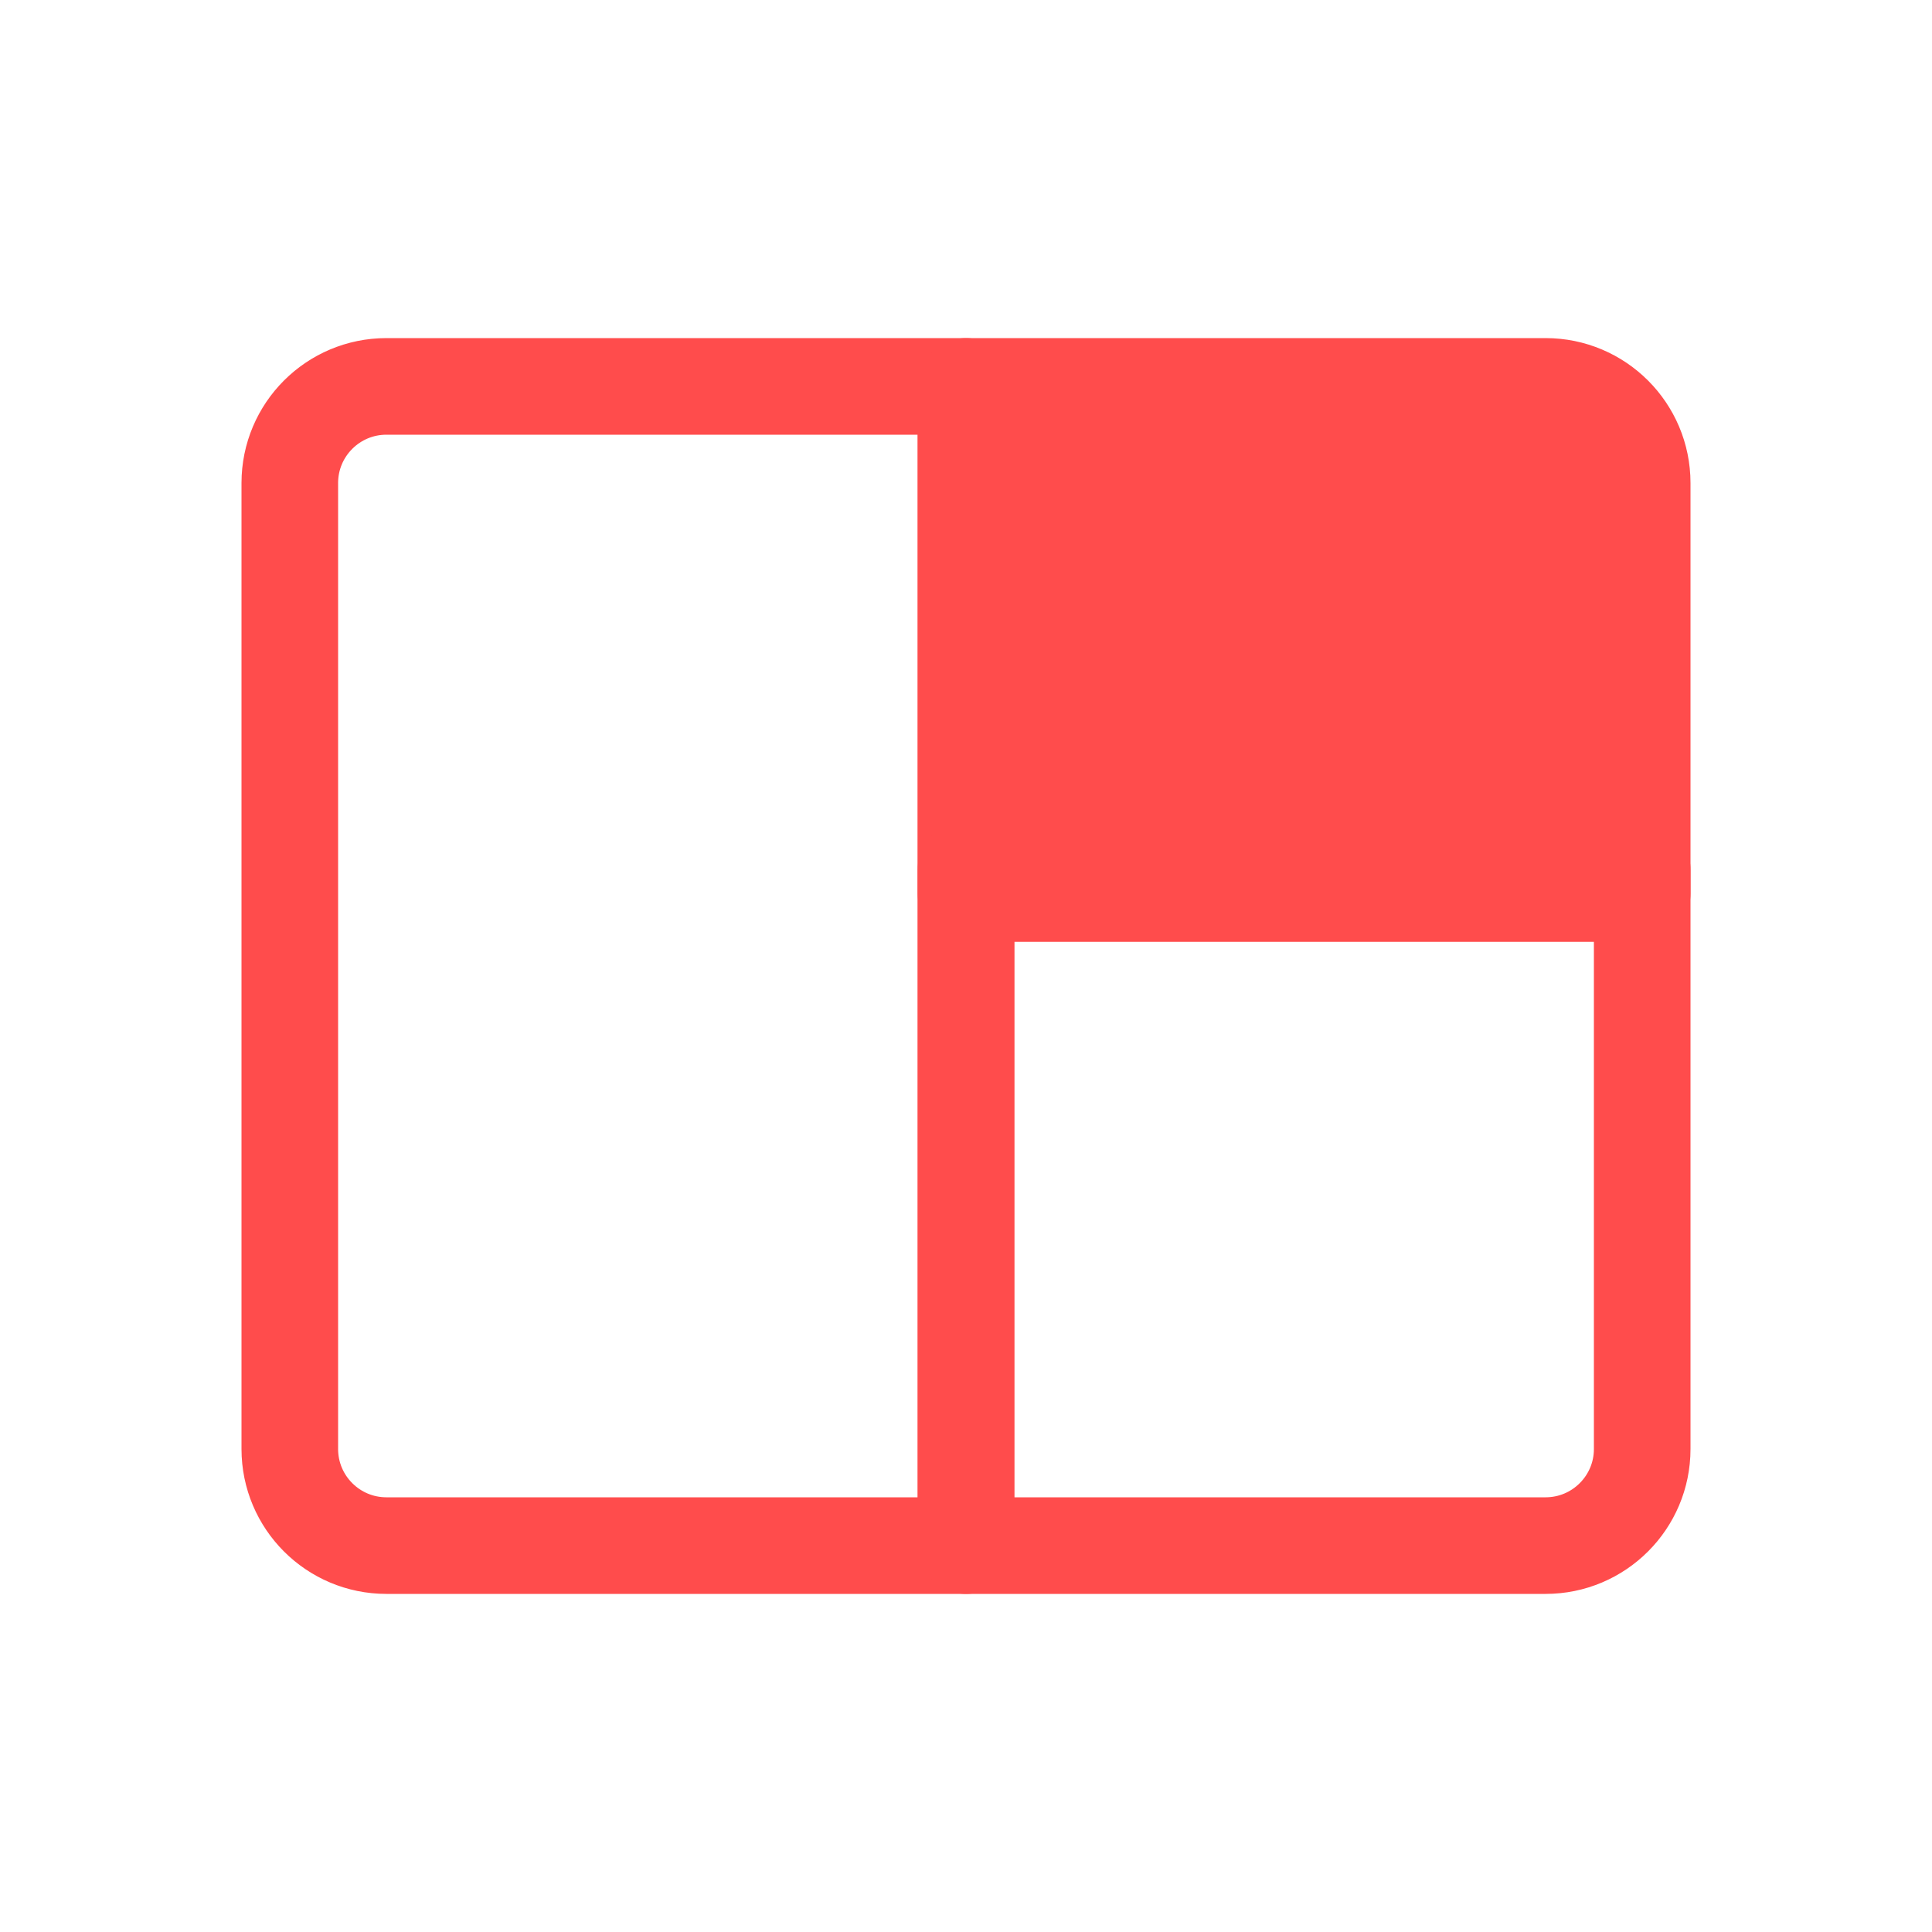
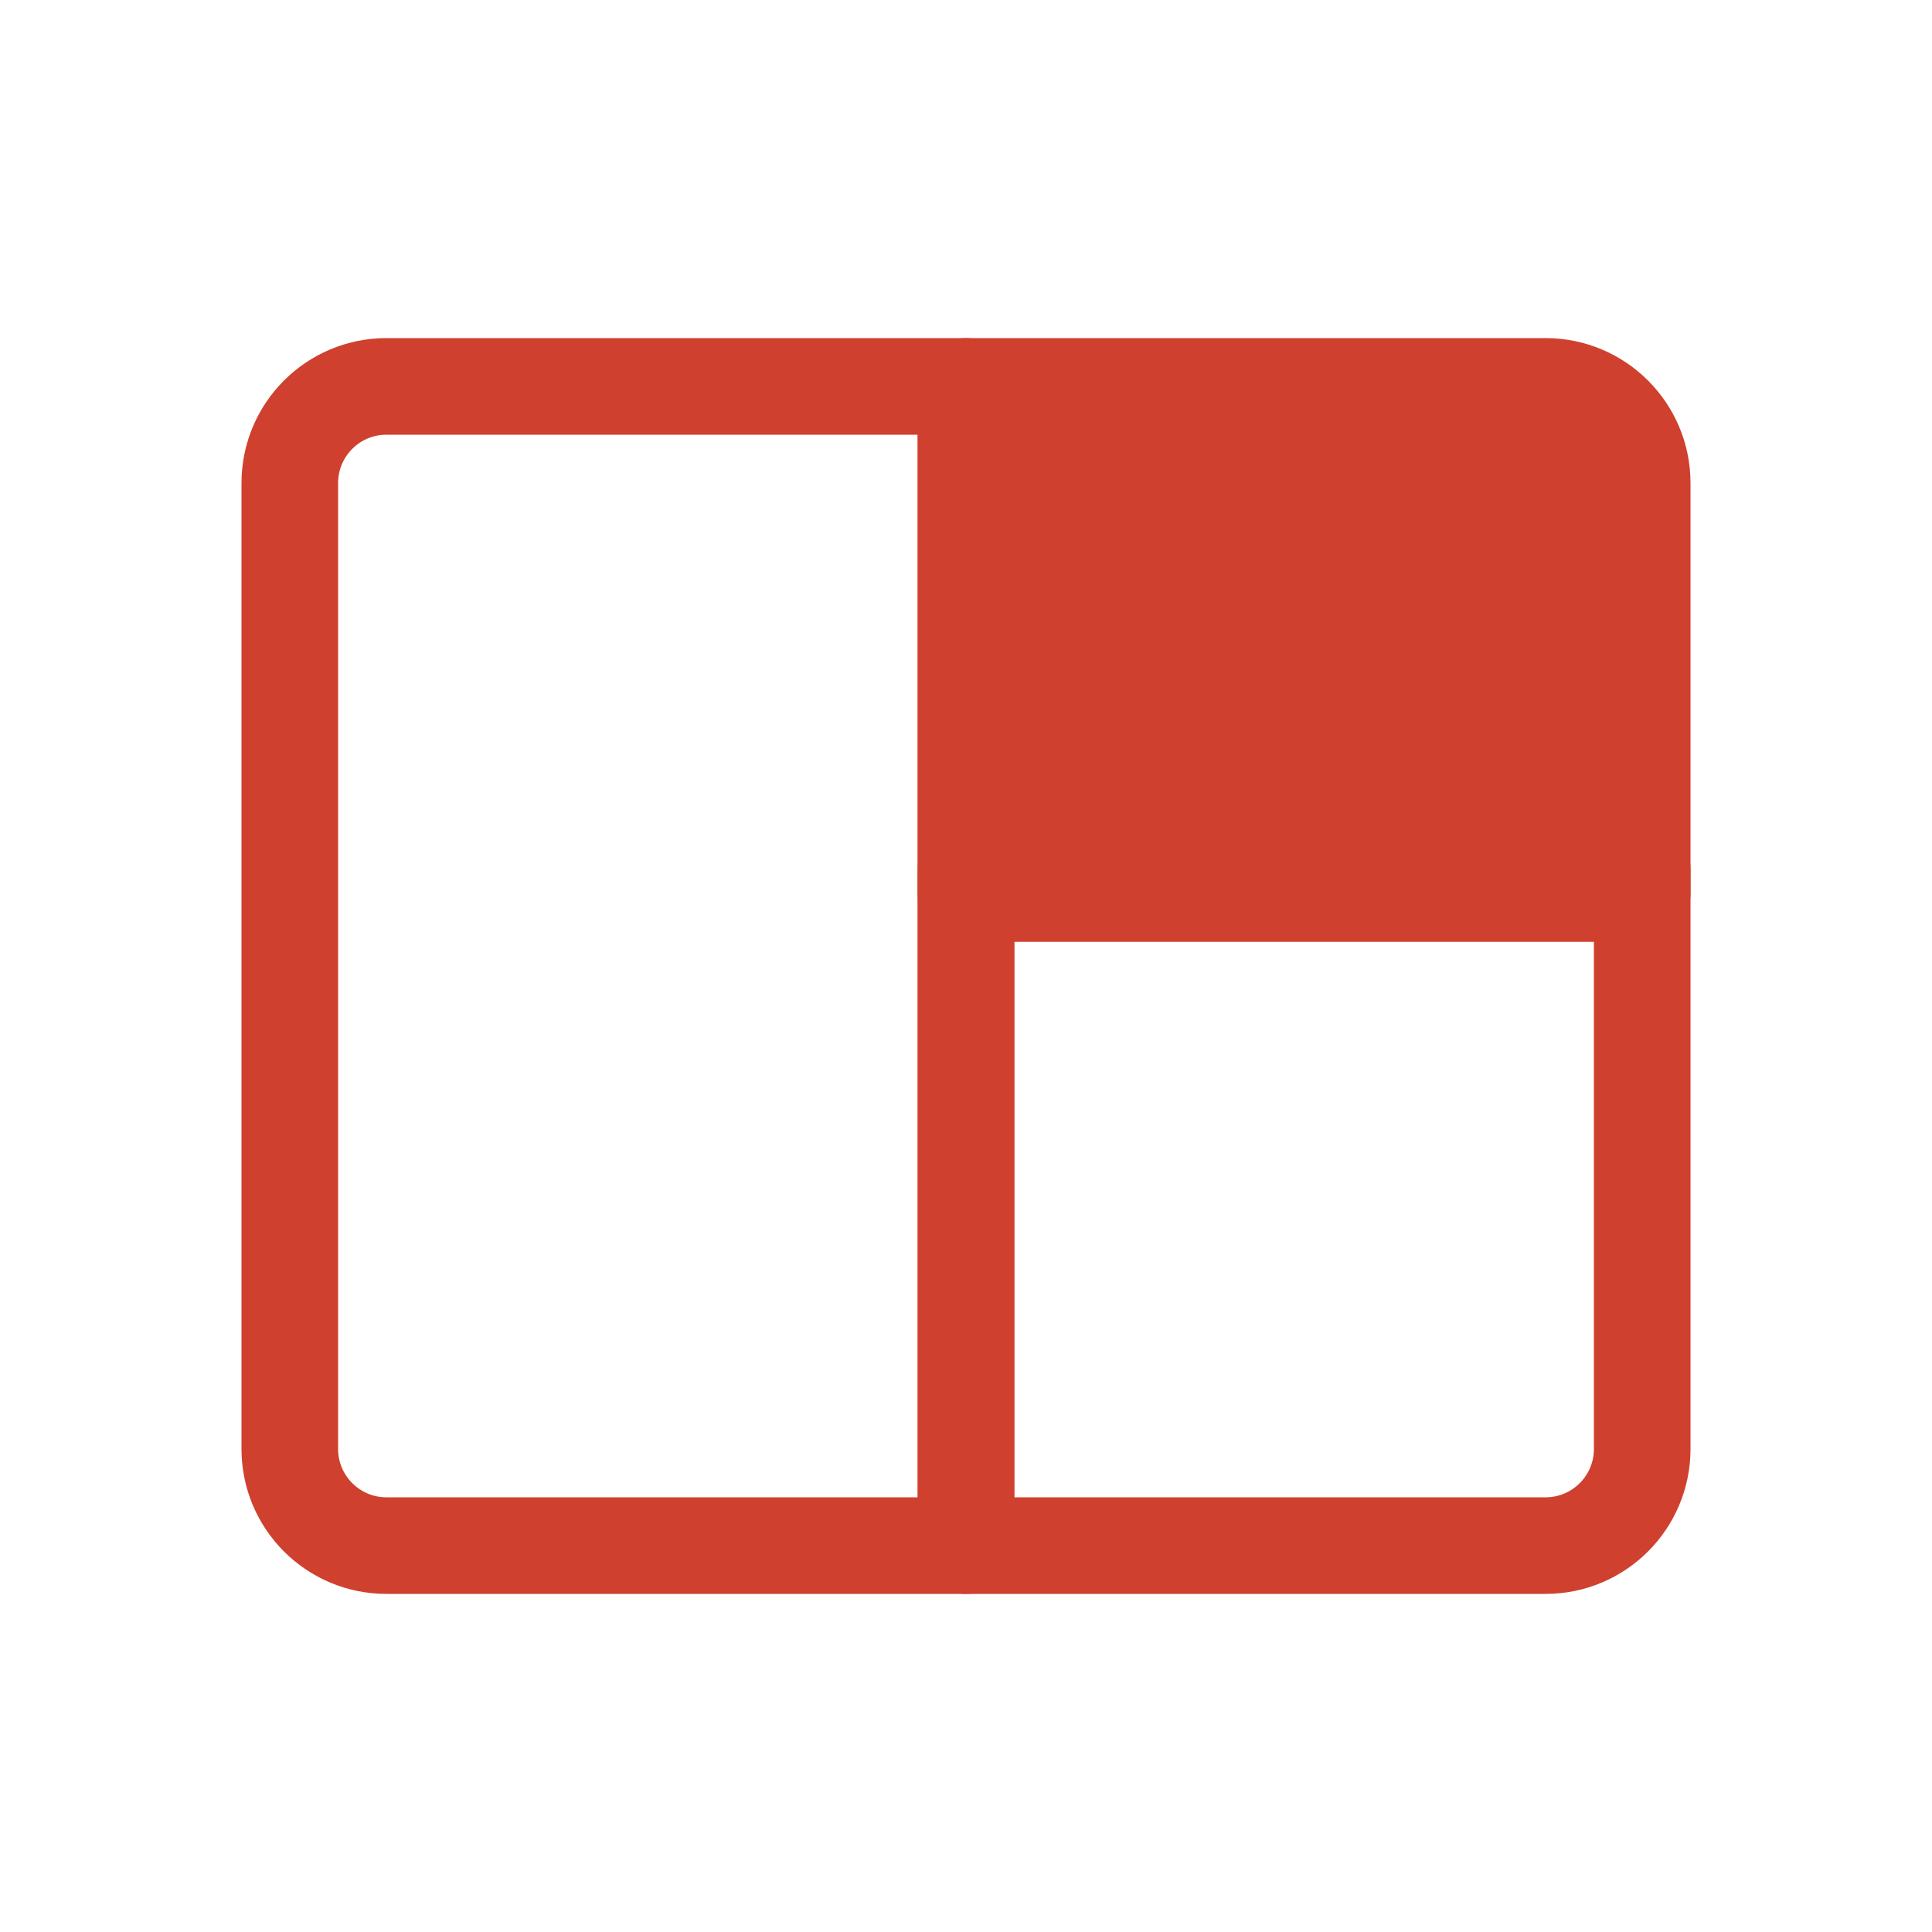
<svg xmlns="http://www.w3.org/2000/svg" width="20px" height="20px" viewBox="0 0 20 20" version="1.1">
  <defs />
  <g id="Page-1" stroke="none" stroke-width="1" fill="none" fill-rule="evenodd" stroke-linecap="round" stroke-linejoin="round">
-     <g id="Large-Stage-(active)" stroke="#FF4C4C">
+     <g id="Large-Stage-(active)" stroke="#d0402e">
      <g id="large-stage-(inactive)" transform="translate(3, 4)">
        <path d="M1,0 L7,0 L7,12 L1,12 L1,12 C0.448,12 6.76353751e-17,11.552 0,11 L0,1 L0,1 C-6.76353751e-17,0.448 0.448,1.01453063e-16 1,0 Z" id="Rectangle" />
-         <path d="M7,0 L13,0 L13,0 C13.552,-1.01453063e-16 14,0.448 14,1 L14,5.25 L7,5.25 L7,0 Z" id="Rectangle" fill="#FF4C4C" />
+         <path d="M7,0 L13,0 L13,0 C13.552,-1.01453063e-16 14,0.448 14,1 L14,5.25 L7,5.25 L7,0 Z" id="Rectangle" fill="#d0402e" />
        <path d="M7,5 L14,5 L14,11 L14,11 C14,11.552 13.552,12 13,12 L7,12 L7,5 Z" id="Rectangle-Copy" />
      </g>
    </g>
  </g>
</svg>
